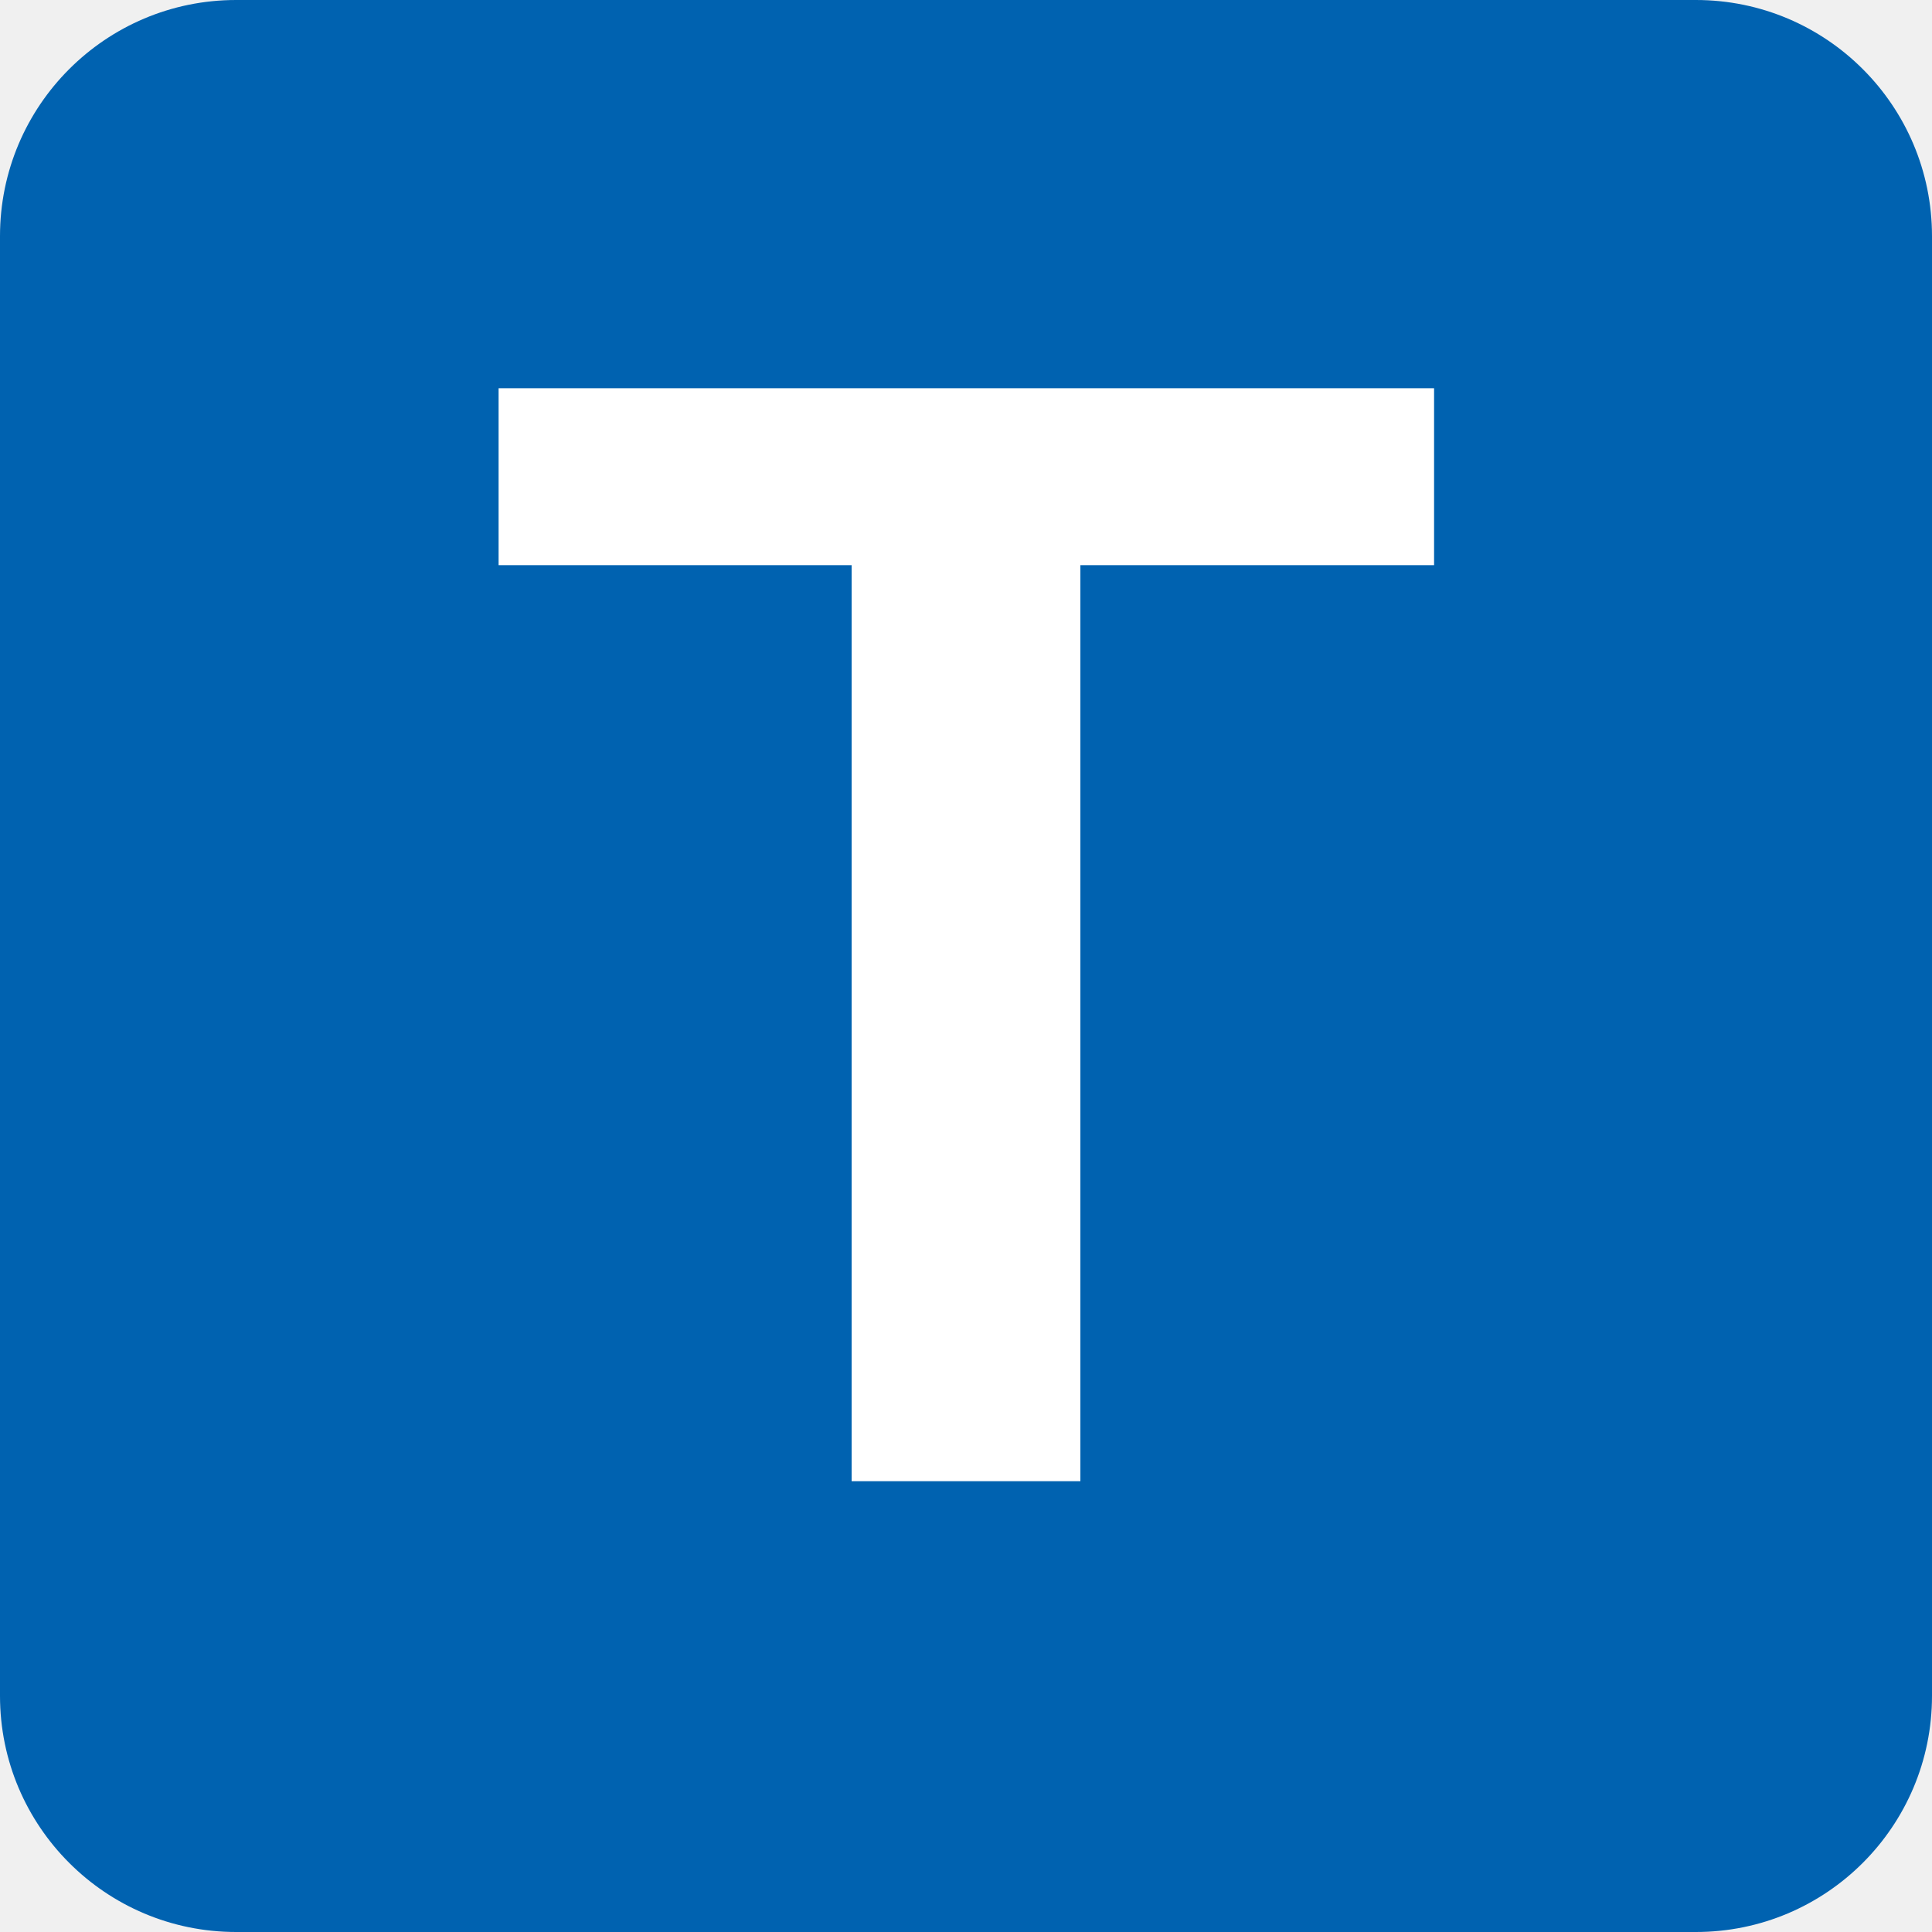
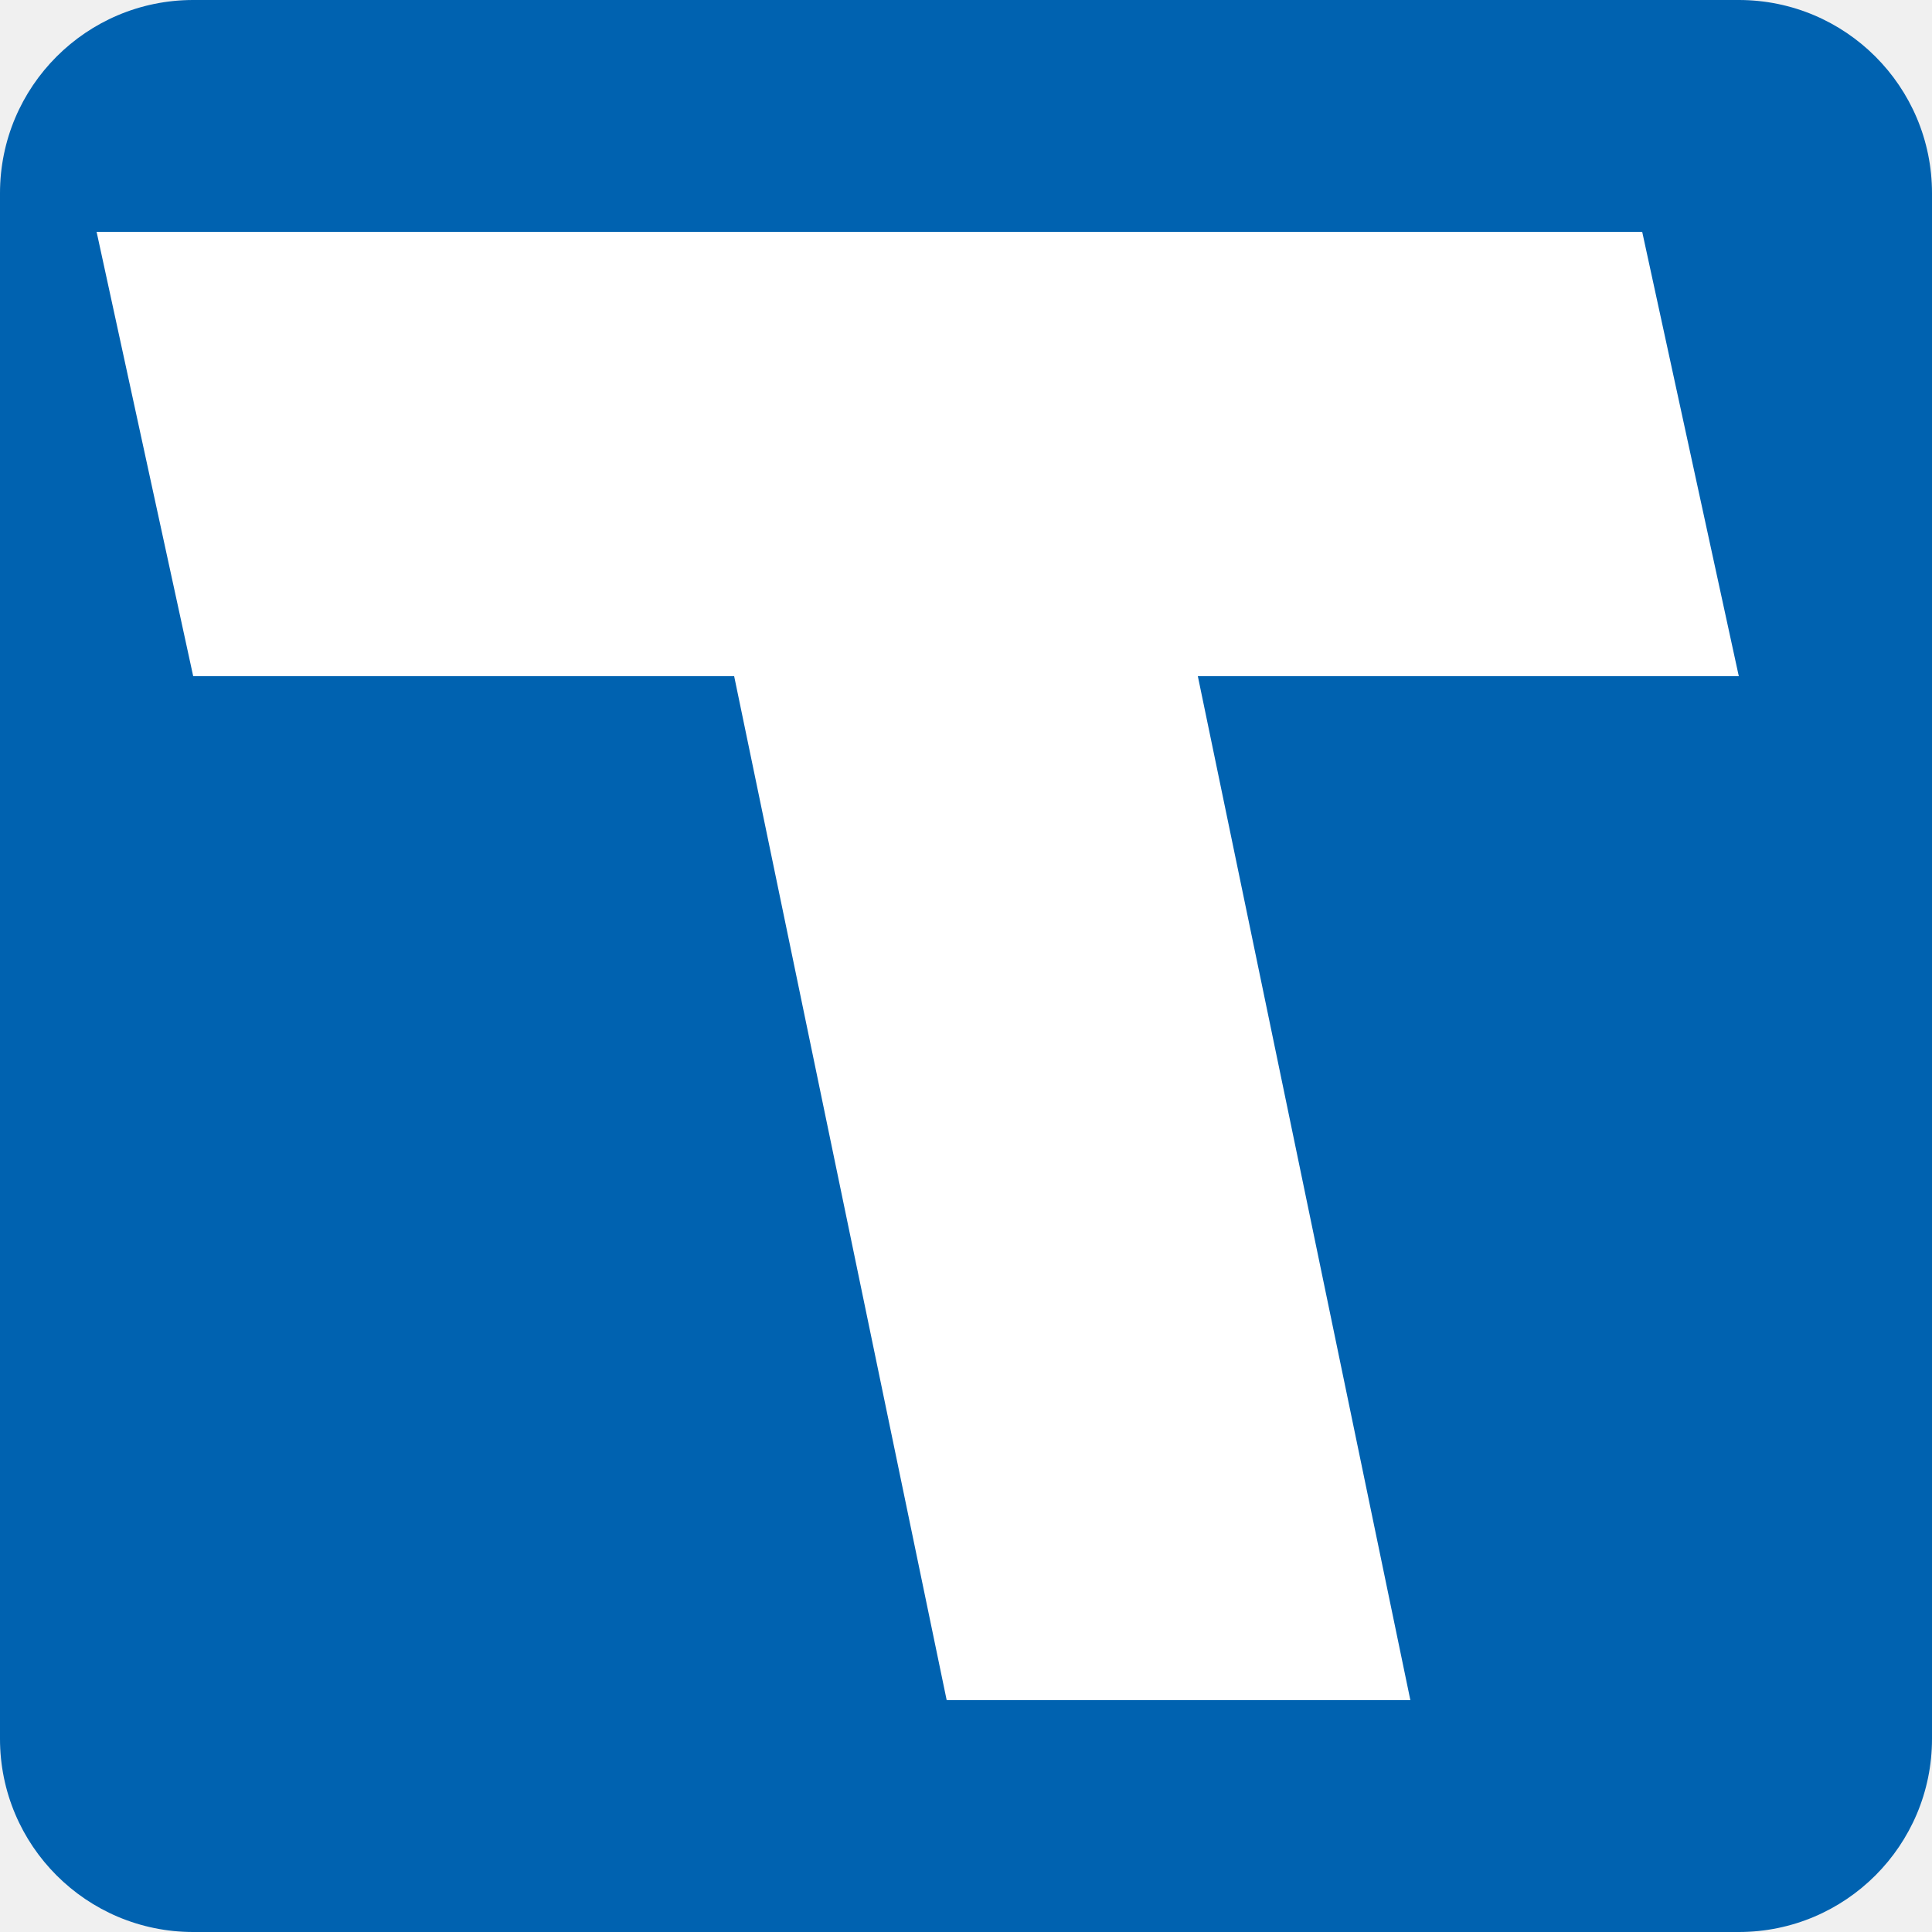
- <svg xmlns="http://www.w3.org/2000/svg" viewBox="0 0 180 180" width="180" height="180">
-   <rect width="180" height="180" rx="22" fill="#0062B0" />
-   <text x="90" y="138" font-family="Arial Black, Arial, sans-serif" font-weight="900" font-size="148" text-anchor="middle" fill="white" letter-spacing="-4">T</text>
+ <svg xmlns="http://www.w3.org/2000/svg" viewBox="0 0 100 100" width="180" height="180">
+   <rect width="100" height="100" rx="10" fill="#0062B0" />
+   <path fill="white" d="M 5,12 L 85,12 L 90,35 L 62,35 L 73,88 L 49,88 L 38,35 L 10,35 Z" />
</svg>
